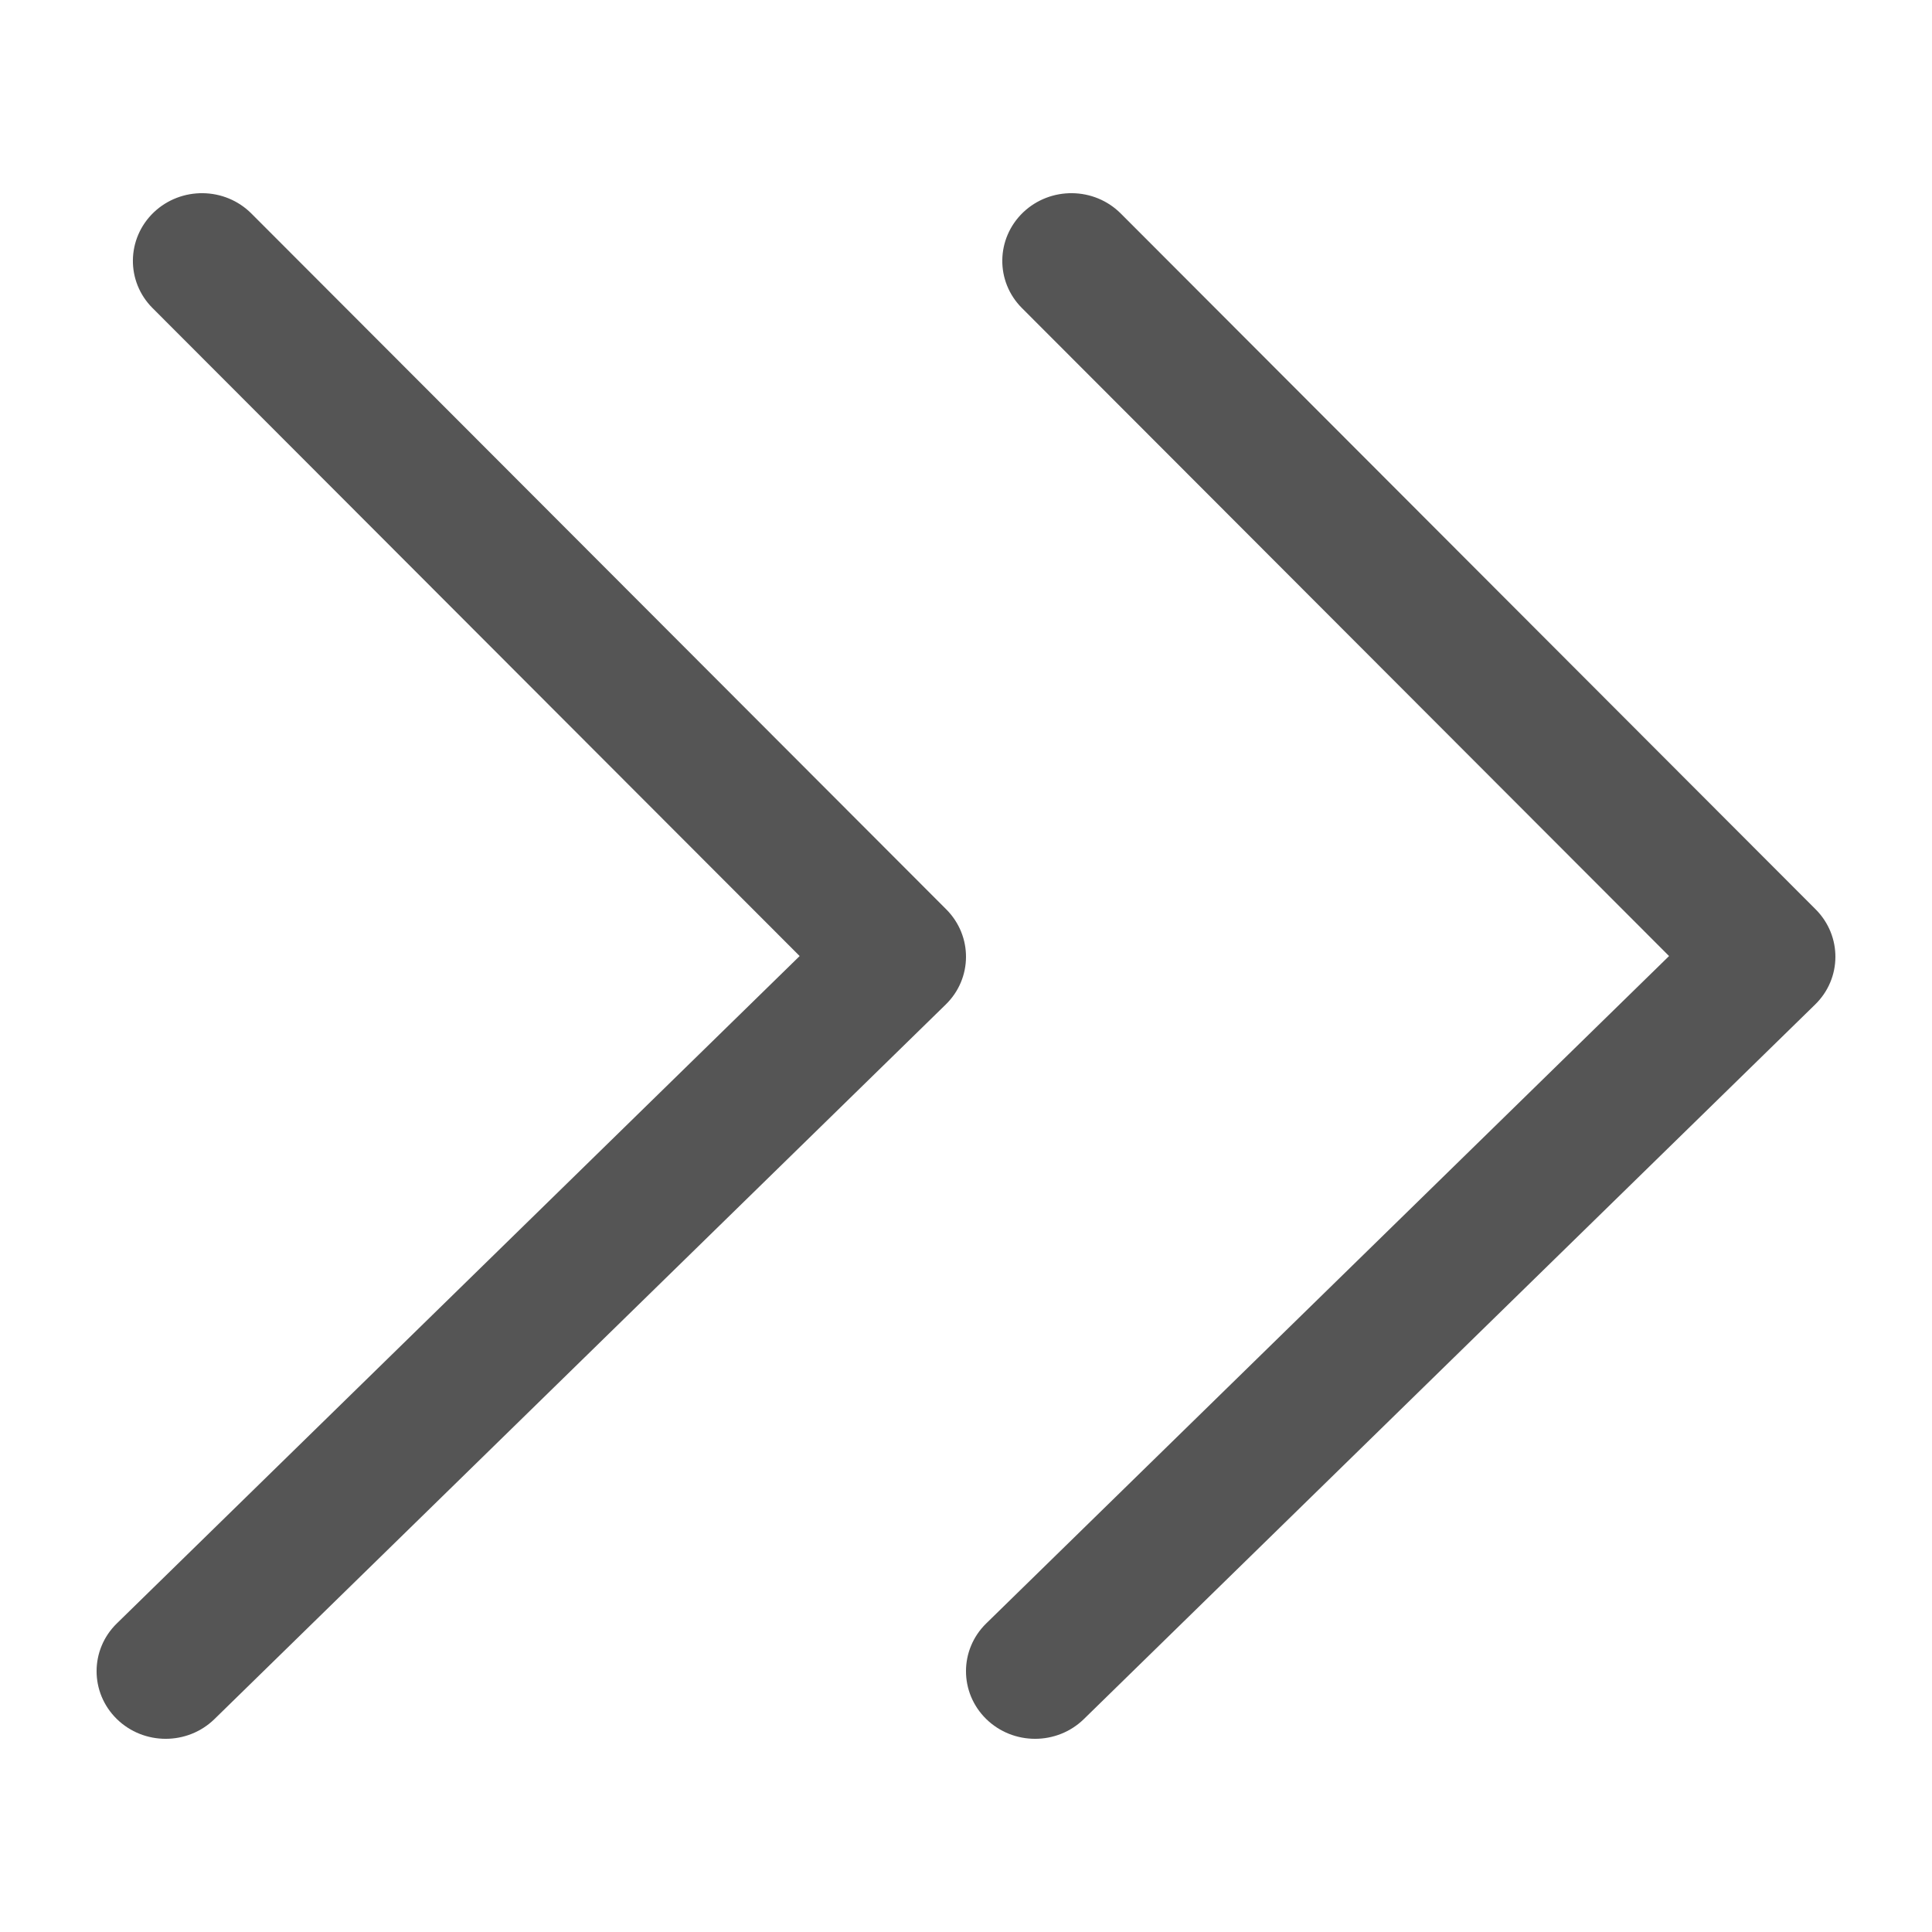
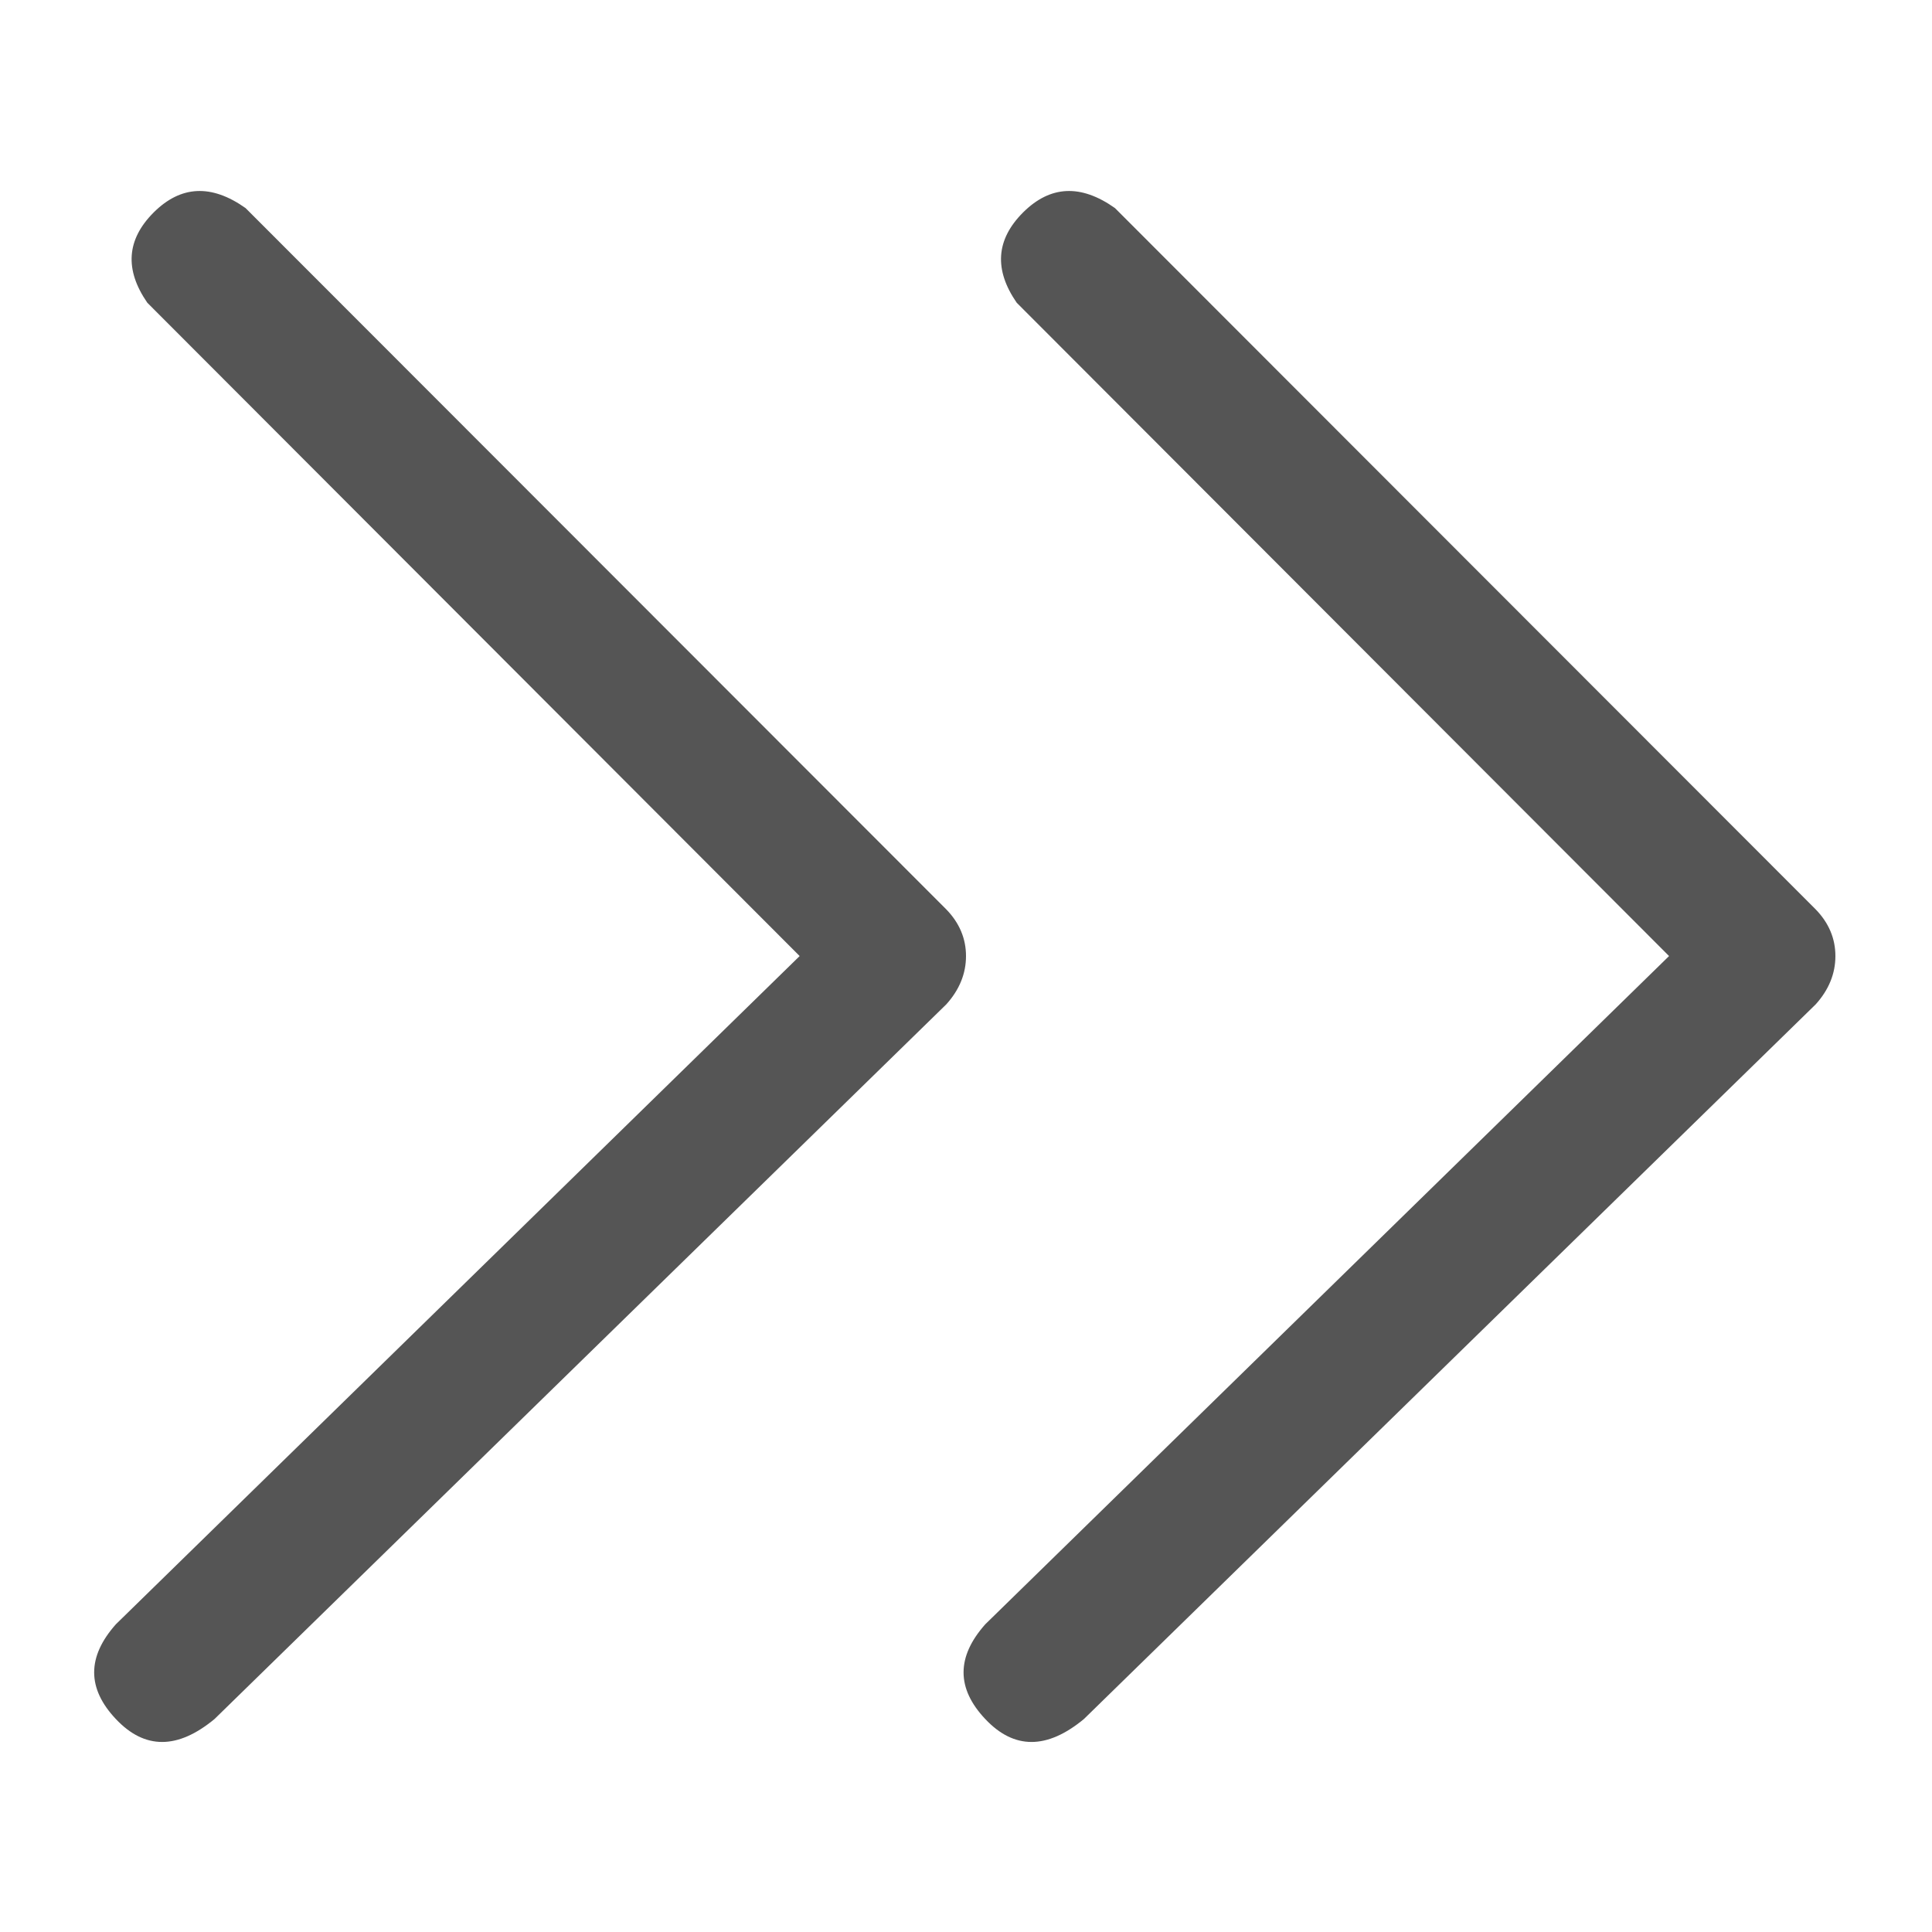
<svg xmlns="http://www.w3.org/2000/svg" width="20" height="20" viewBox="0 0 20 20">
-   <path fill="#555" d="M8.397,2.211 C8.673,1.934 9.126,1.929 9.409,2.199 C9.691,2.47 9.697,2.913 9.421,3.189 L9.421,3.189 L2.722,9.897 L9.79,16.805 C10.07,17.078 10.07,17.521 9.791,17.795 C9.512,18.068 9.059,18.069 8.779,17.795 L8.779,17.795 L1.21,10.399 C0.932,10.128 0.93,9.689 1.204,9.414 L1.204,9.414 Z M17.397,2.211 C17.673,1.934 18.126,1.929 18.409,2.199 C18.691,2.47 18.697,2.913 18.421,3.189 L18.421,3.189 L11.722,9.897 L18.79,16.805 C19.07,17.078 19.07,17.521 18.791,17.795 C18.512,18.068 18.059,18.069 17.779,17.795 L17.779,17.795 L10.21,10.399 C9.932,10.128 9.93,9.689 10.204,9.414 L10.204,9.414 Z" transform="matrix(-1 0 0 1 20 0)" />
+   <path fill="#555" fill-rule="evenodd" d="M2.542,2.154 L9.796,9.414 C9.932,9.554 10,9.716 10,9.897 C10,10.079 9.932,10.246 9.796,10.397 L2.221,17.795 C1.838,18.112 1.497,18.112 1.199,17.795 C0.9,17.478 0.9,17.152 1.199,16.815 L8.278,9.897 L1.525,3.134 C1.288,2.791 1.31,2.48 1.591,2.199 C1.872,1.919 2.189,1.904 2.542,2.154 Z M11.542,2.154 L18.796,9.414 C18.932,9.554 19,9.716 19,9.897 C19,10.079 18.932,10.246 18.796,10.397 L11.221,17.795 C10.838,18.112 10.497,18.112 10.199,17.795 C9.9,17.478 9.9,17.152 10.199,16.815 L17.278,9.897 L10.525,3.134 C10.288,2.791 10.31,2.48 10.591,2.199 C10.872,1.919 11.189,1.904 11.542,2.154 Z" />
</svg>
